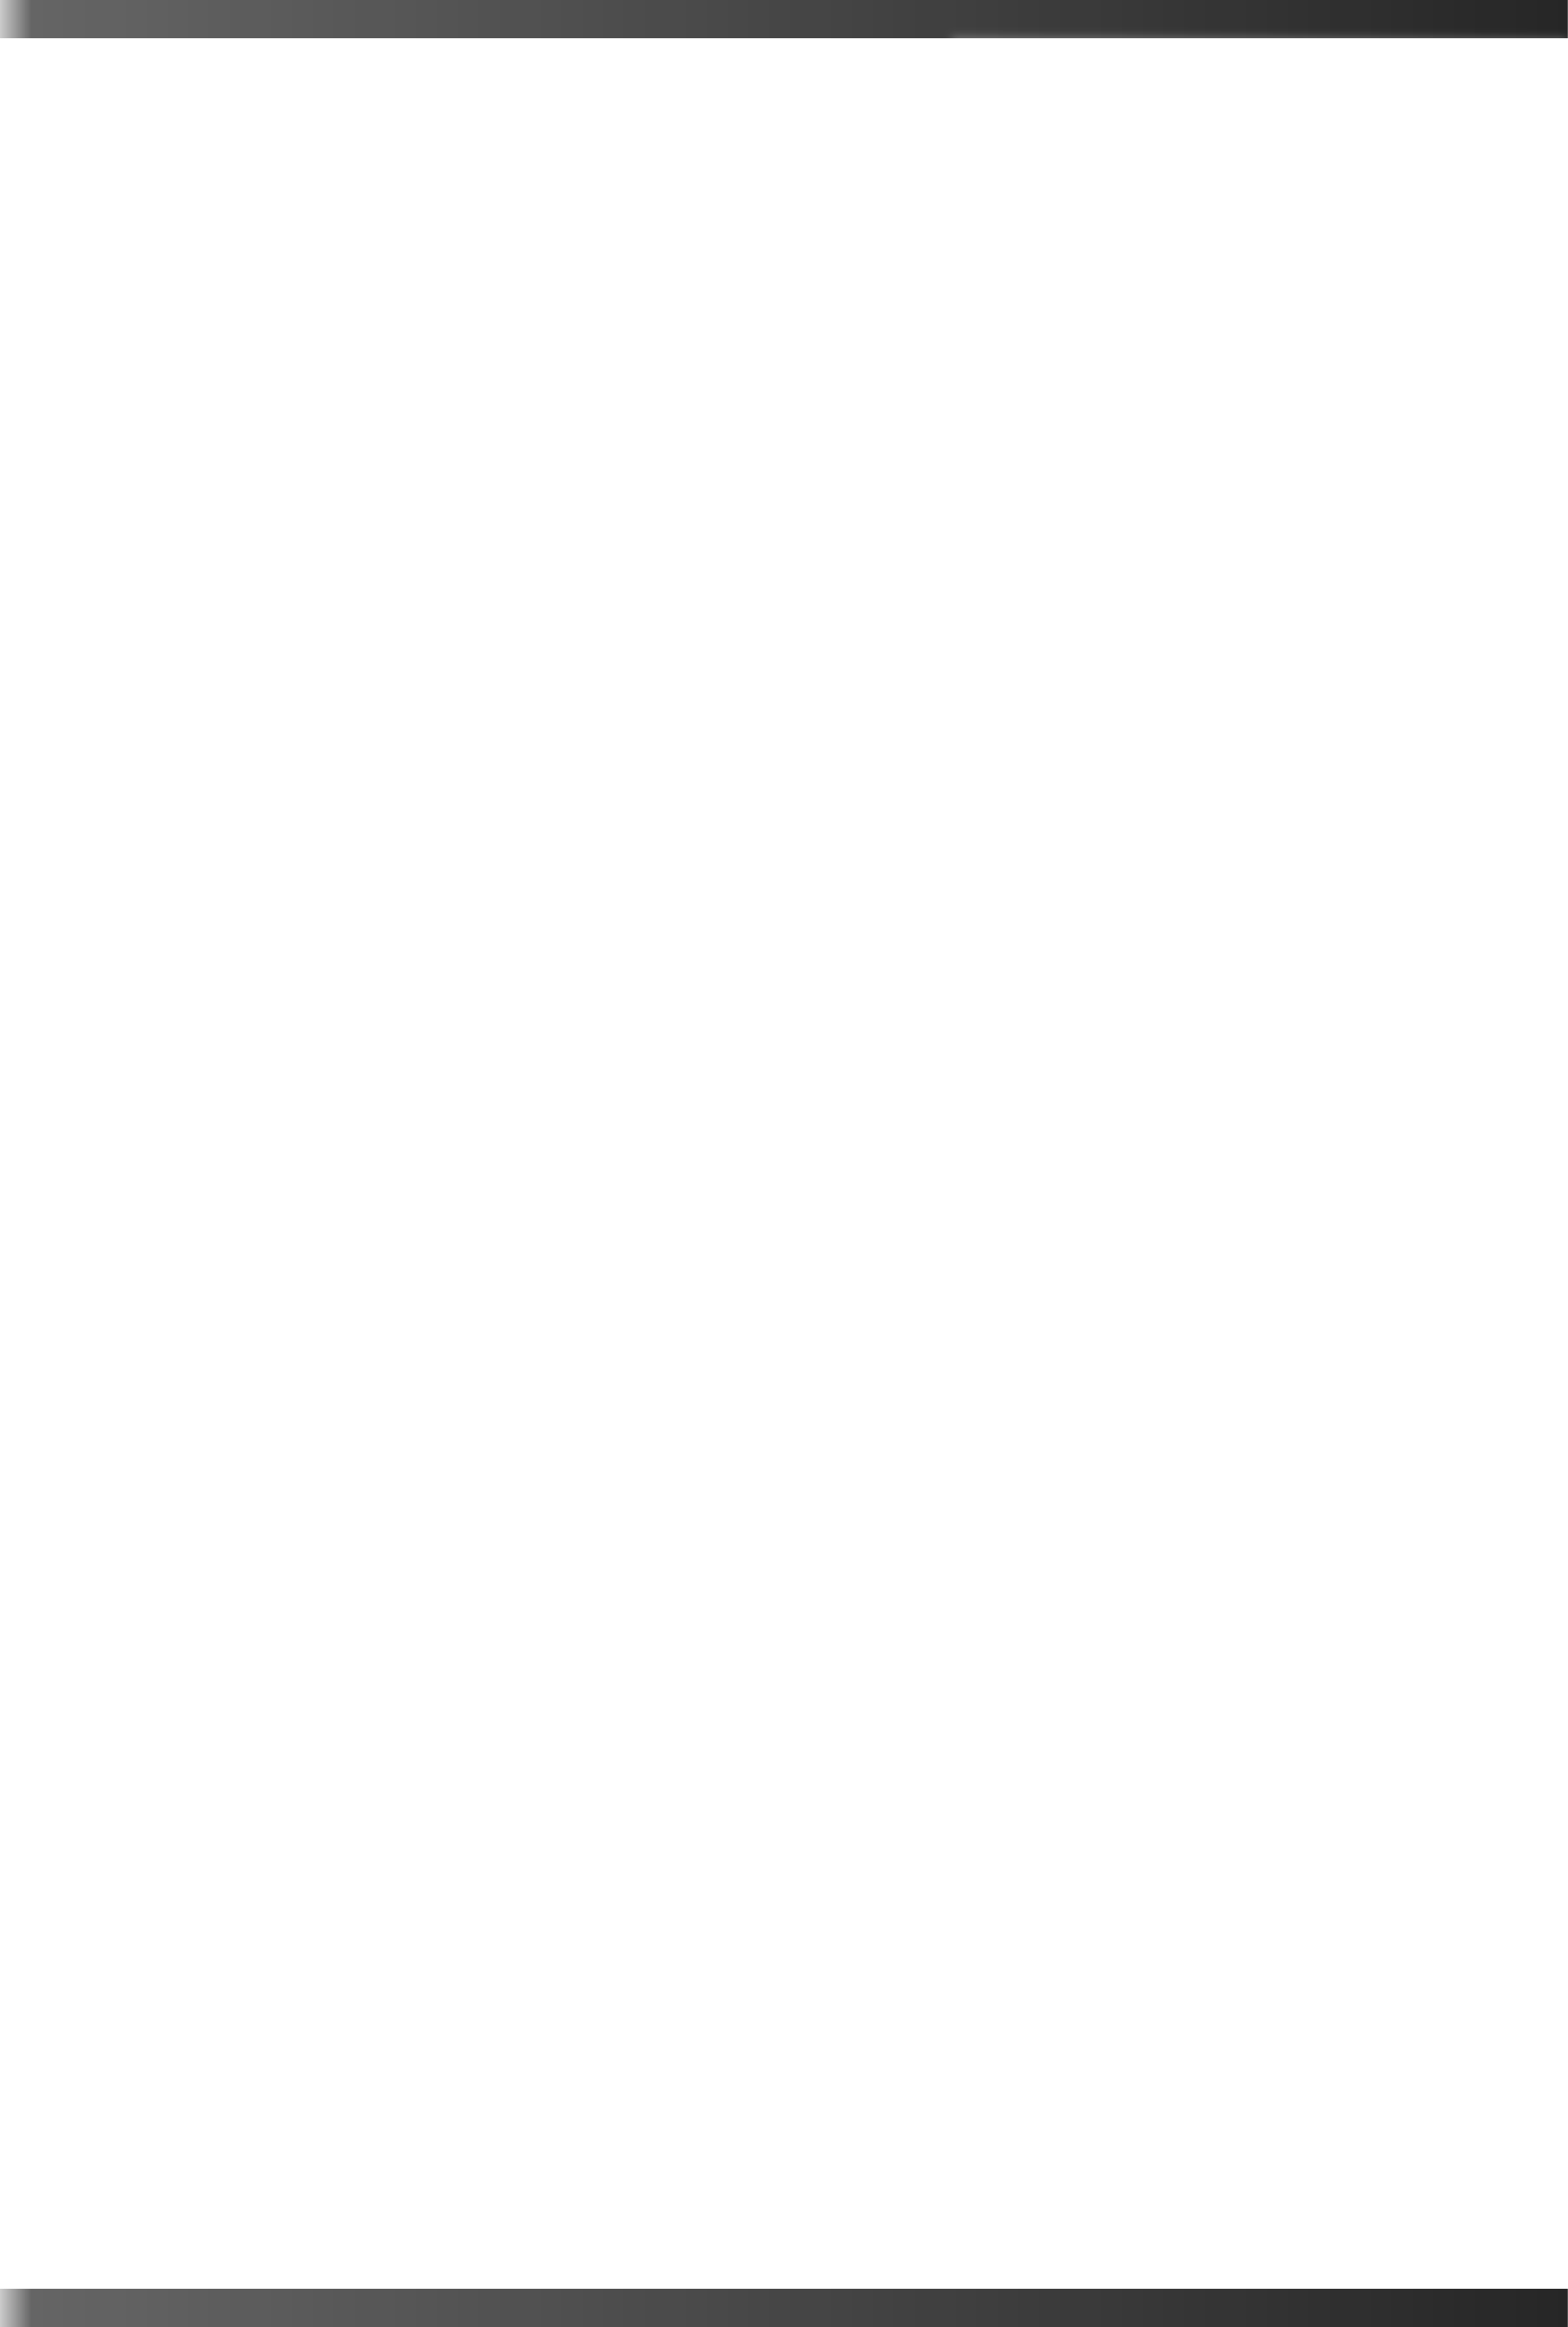
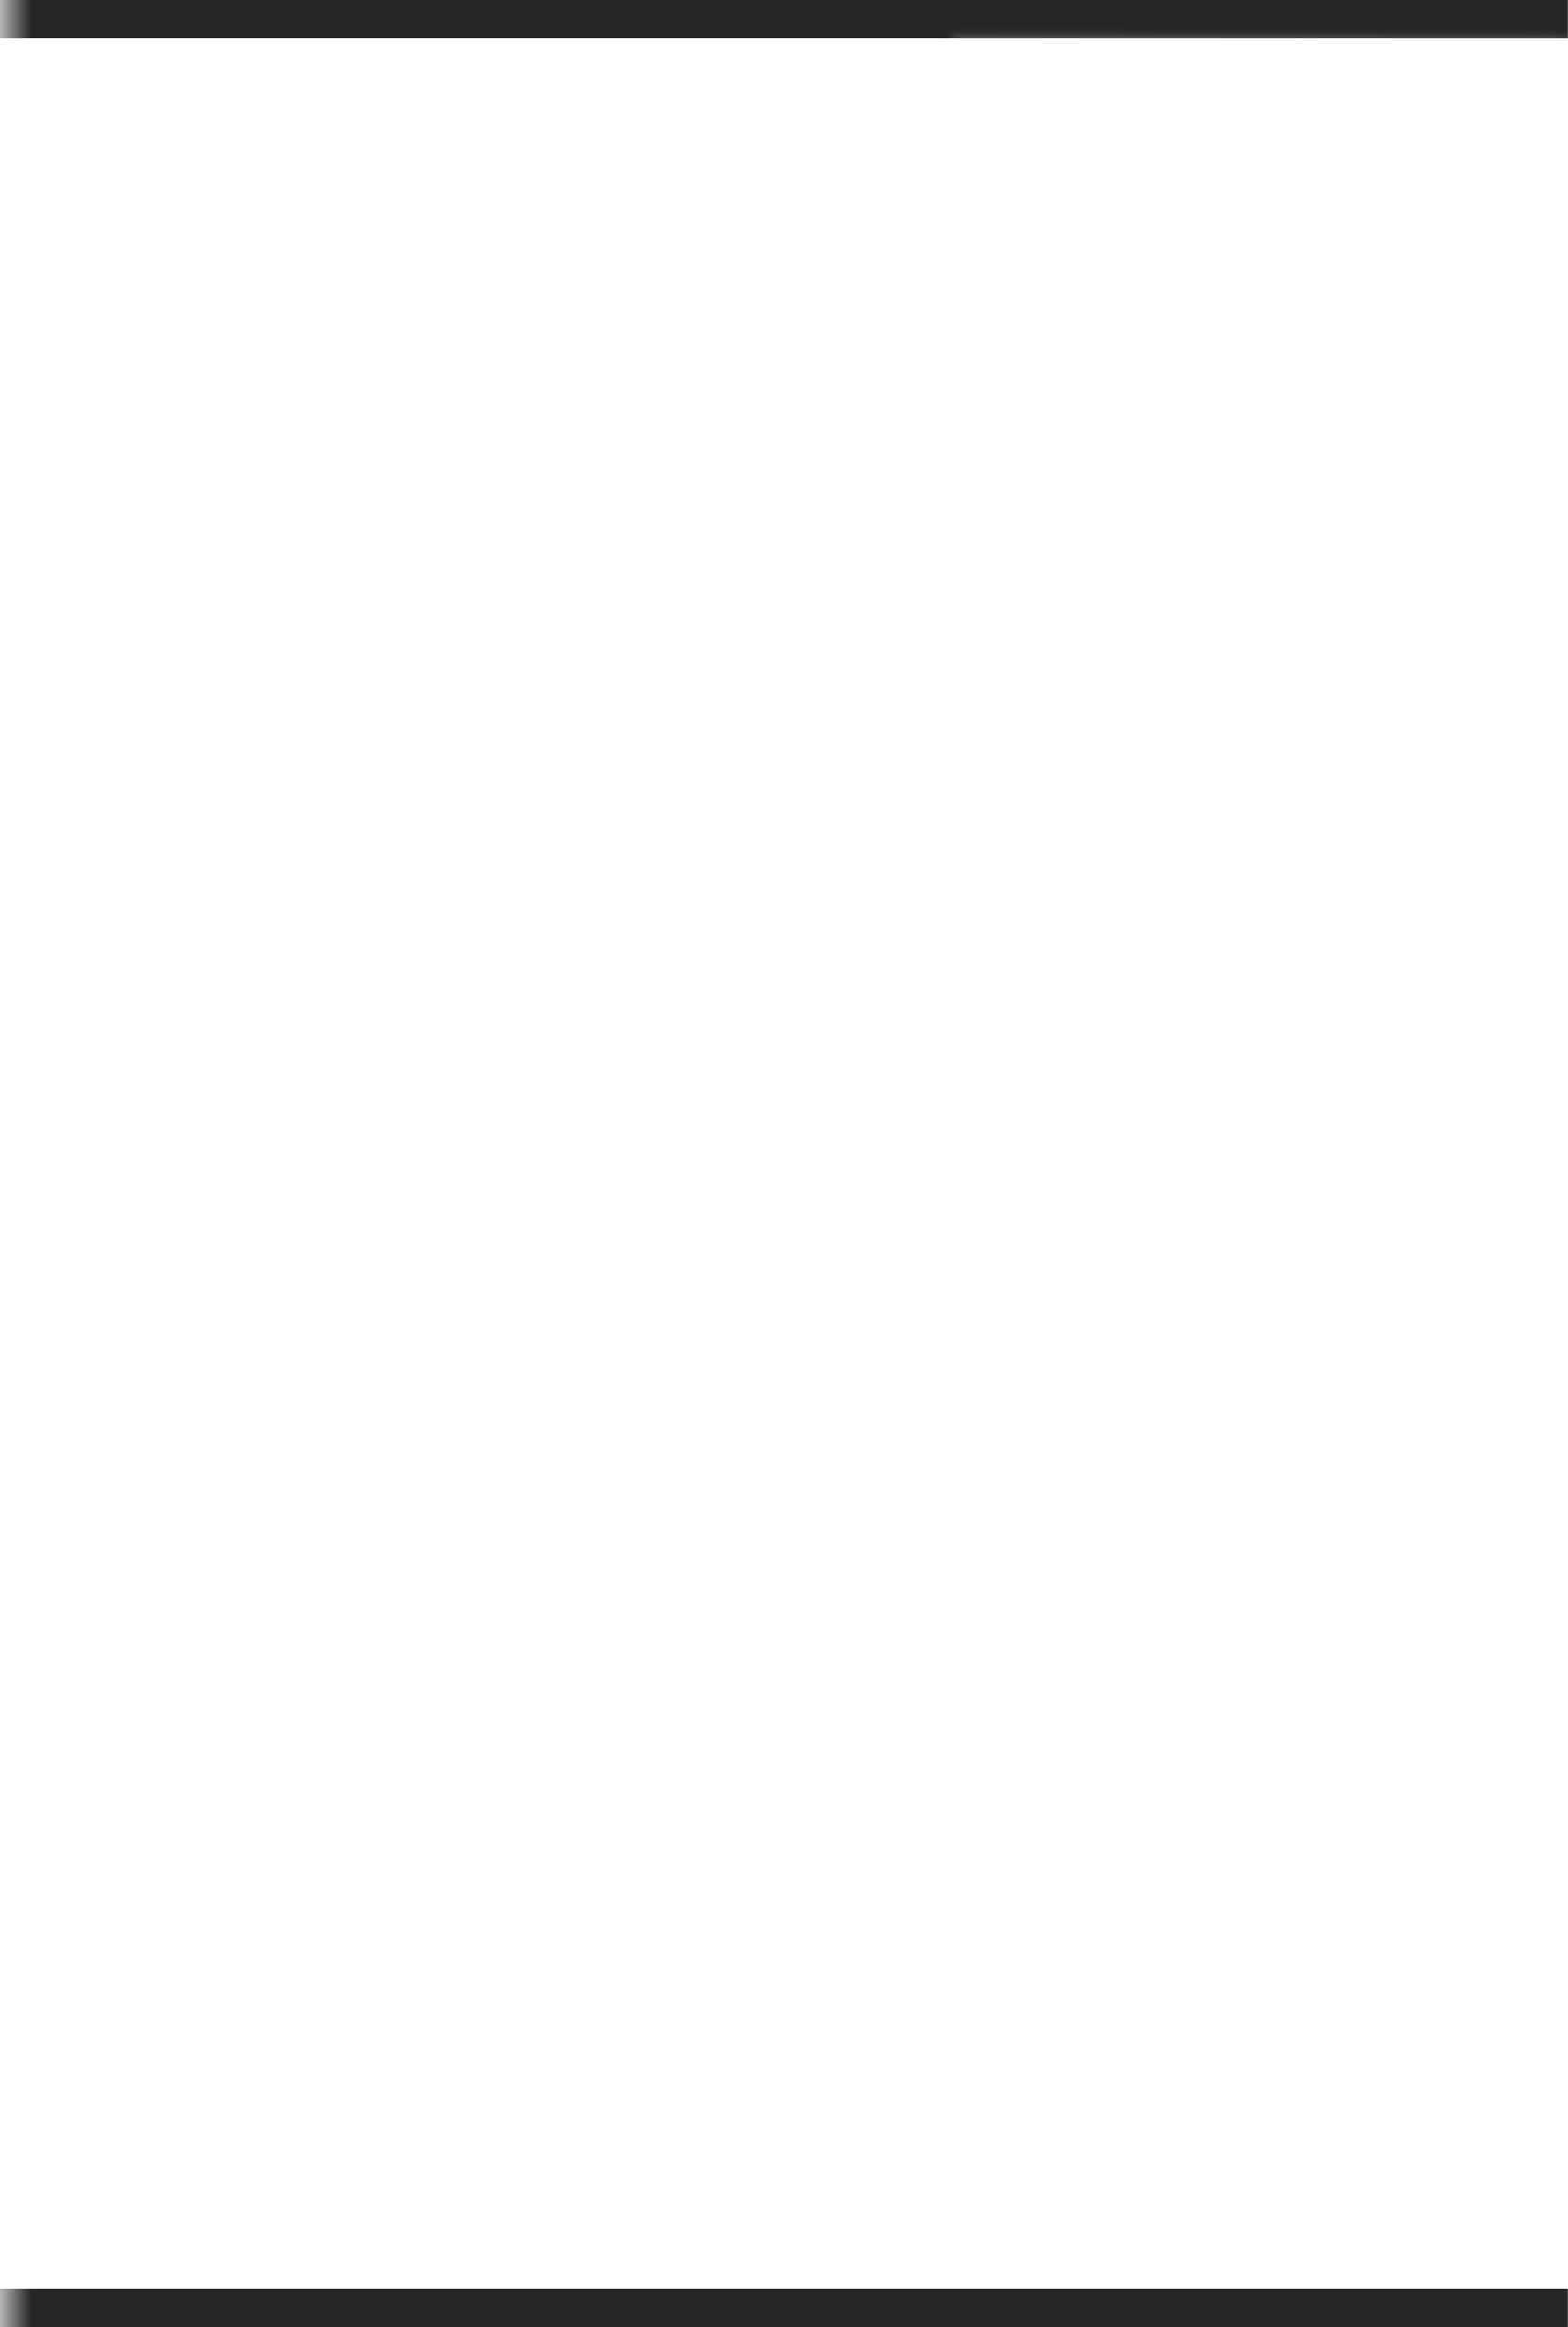
<svg xmlns="http://www.w3.org/2000/svg" xmlns:xlink="http://www.w3.org/1999/xlink" width="465" height="690" viewBox="0 0 123.031 182.562" version="1.1" id="svg8">
  <defs id="defs2">
    <linearGradient id="linearGradient870-3">
      <stop style="stop-color:#ffffff;stop-opacity:0.667" offset="0" id="stop866" />
      <stop id="stop879" offset="0.02" style="stop-color:#ffffff;stop-opacity:0" />
      <stop style="stop-color:#ffffff;stop-opacity:0;" offset="1" id="stop868" />
    </linearGradient>
    <linearGradient id="linearGradient844">
      <stop style="stop-color:#ffffff;stop-opacity:1;" offset="0" id="stop840" />
      <stop style="stop-color:#ffffff;stop-opacity:0;" offset="1" id="stop842" />
    </linearGradient>
    <linearGradient xlink:href="#linearGradient844" id="linearGradient846" x1="210.876" y1="-137.714" x2="78.845" y2="252.232" gradientUnits="userSpaceOnUse" />
    <linearGradient xlink:href="#linearGradient870-3" id="linearGradient872" x1="-2.138" y1="90.755" x2="124.815" y2="90.755" gradientUnits="userSpaceOnUse" gradientTransform="matrix(0.9691084,0,0,0.9856641,2.072105,1.826906)" />
-     <linearGradient xlink:href="#linearGradient844" id="linearGradient872-6" x1="-303.618" y1="90.755" x2="124.815" y2="90.755" gradientUnits="userSpaceOnUse" gradientTransform="matrix(0.9691084,0,0,0.9856641,2.072105,1.826906)" />
+     <linearGradient xlink:href="#linearGradient844" id="linearGradient872-6" x1="-303.618" y1="90.755" x2="124.815" y2="90.755" gradientUnits="userSpaceOnUse" gradientTransform="matrix(0.9691084,0,0,0.9532698,2.072105,4.766864)" />
    <filter style="color-interpolation-filters:sRGB" id="filter1571" x="-0.009" width="1.018" y="-0.004" height="1.009">
      <feGaussianBlur stdDeviation="0.343" id="feGaussianBlur1573" />
    </filter>
  </defs>
  <g id="layer4" style="display:inline">
    <rect style="opacity:0.871;fill:#000000;fill-opacity:0.976;stroke:none;stroke-width:0.32;stroke-linejoin:round;stroke-miterlimit:4;stroke-dasharray:none;stroke-opacity:1" id="rect1576" width="123.031" height="3" x="-2.8747373e-14" y="0" />
    <rect style="opacity:0.871;fill:#000000;fill-opacity:0.976;stroke:none;stroke-width:0.32;stroke-linejoin:round;stroke-miterlimit:4;stroke-dasharray:none;stroke-opacity:1" id="rect1576-6" width="123.031" height="3" x="-1.9984014e-15" y="179.562" />
  </g>
  <g id="layer2" style="display:inline">
    <rect style="opacity:1;fill:url(#linearGradient872);fill-opacity:1;stroke:none;stroke-width:0.195;stroke-linejoin:round;stroke-miterlimit:4;stroke-dasharray:none;stroke-opacity:1" id="rect848" width="123.031" height="182.562" x="-7.9936058e-15" y="1.7685894e-15" ry="0" />
  </g>
  <g id="layer3" style="display:inline">
-     <rect style="opacity:1;fill:url(#linearGradient872-6);fill-opacity:1;stroke:none;stroke-width:0.195;stroke-linejoin:round;stroke-miterlimit:4;stroke-dasharray:none;stroke-opacity:1" id="rect848-5" width="123.031" height="182.562" x="-3.1086245e-15" y="1.7685894e-15" ry="0" />
+     <rect style="opacity:1;fill:url(#linearGradient872-6);fill-opacity:1;stroke:none;stroke-width:0.192;stroke-linejoin:round;stroke-miterlimit:4;stroke-dasharray:none;stroke-opacity:1" id="rect848-5" width="123.031" height="176.562" x="-3.108623e-15" y="3" ry="0" />
  </g>
  <g id="layer1" transform="translate(0,-114.4375)" style="display:inline">
    <path style="opacity:0.871;fill:url(#linearGradient846);fill-opacity:1;stroke:none;stroke-width:0.265px;stroke-linecap:butt;stroke-linejoin:miter;stroke-opacity:1;filter:url(#filter1571)" d="M 75.089,115.993 35.147,296.973 H 123.746 V 116.14 Z" id="path838" transform="matrix(0.9921193,0,0,0.9929727,0.2606622,2.113854)" />
  </g>
</svg>
